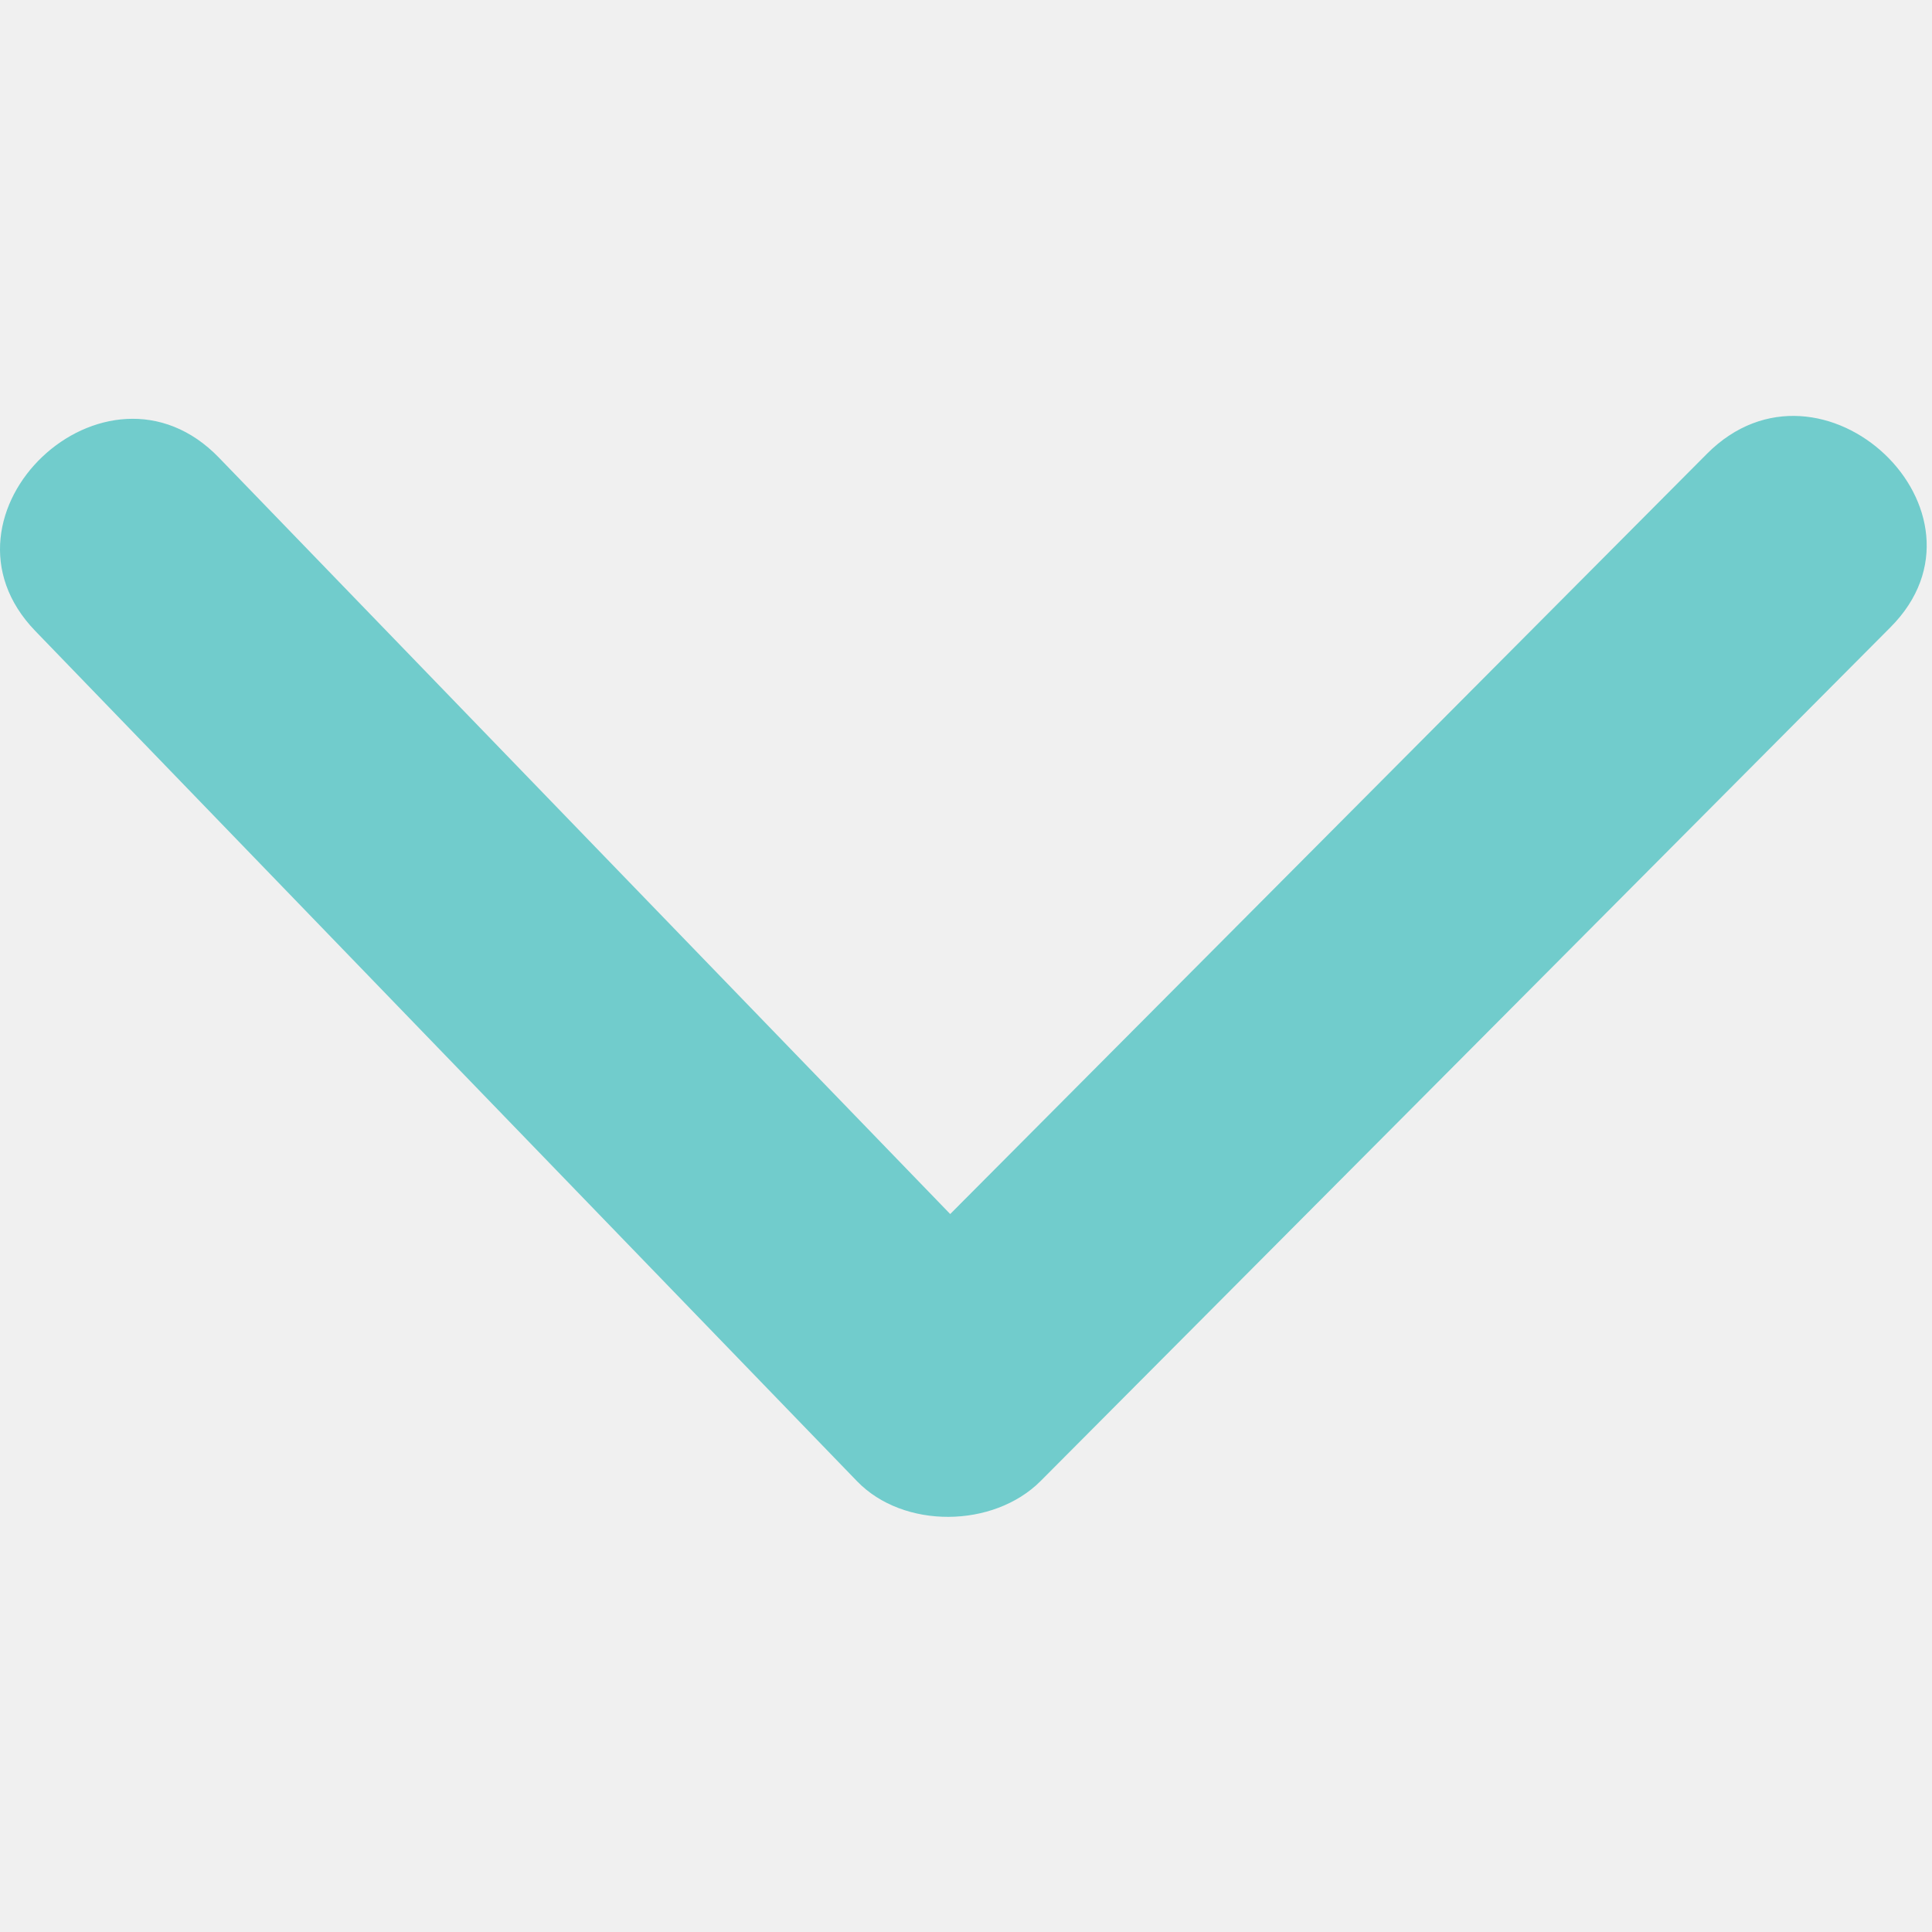
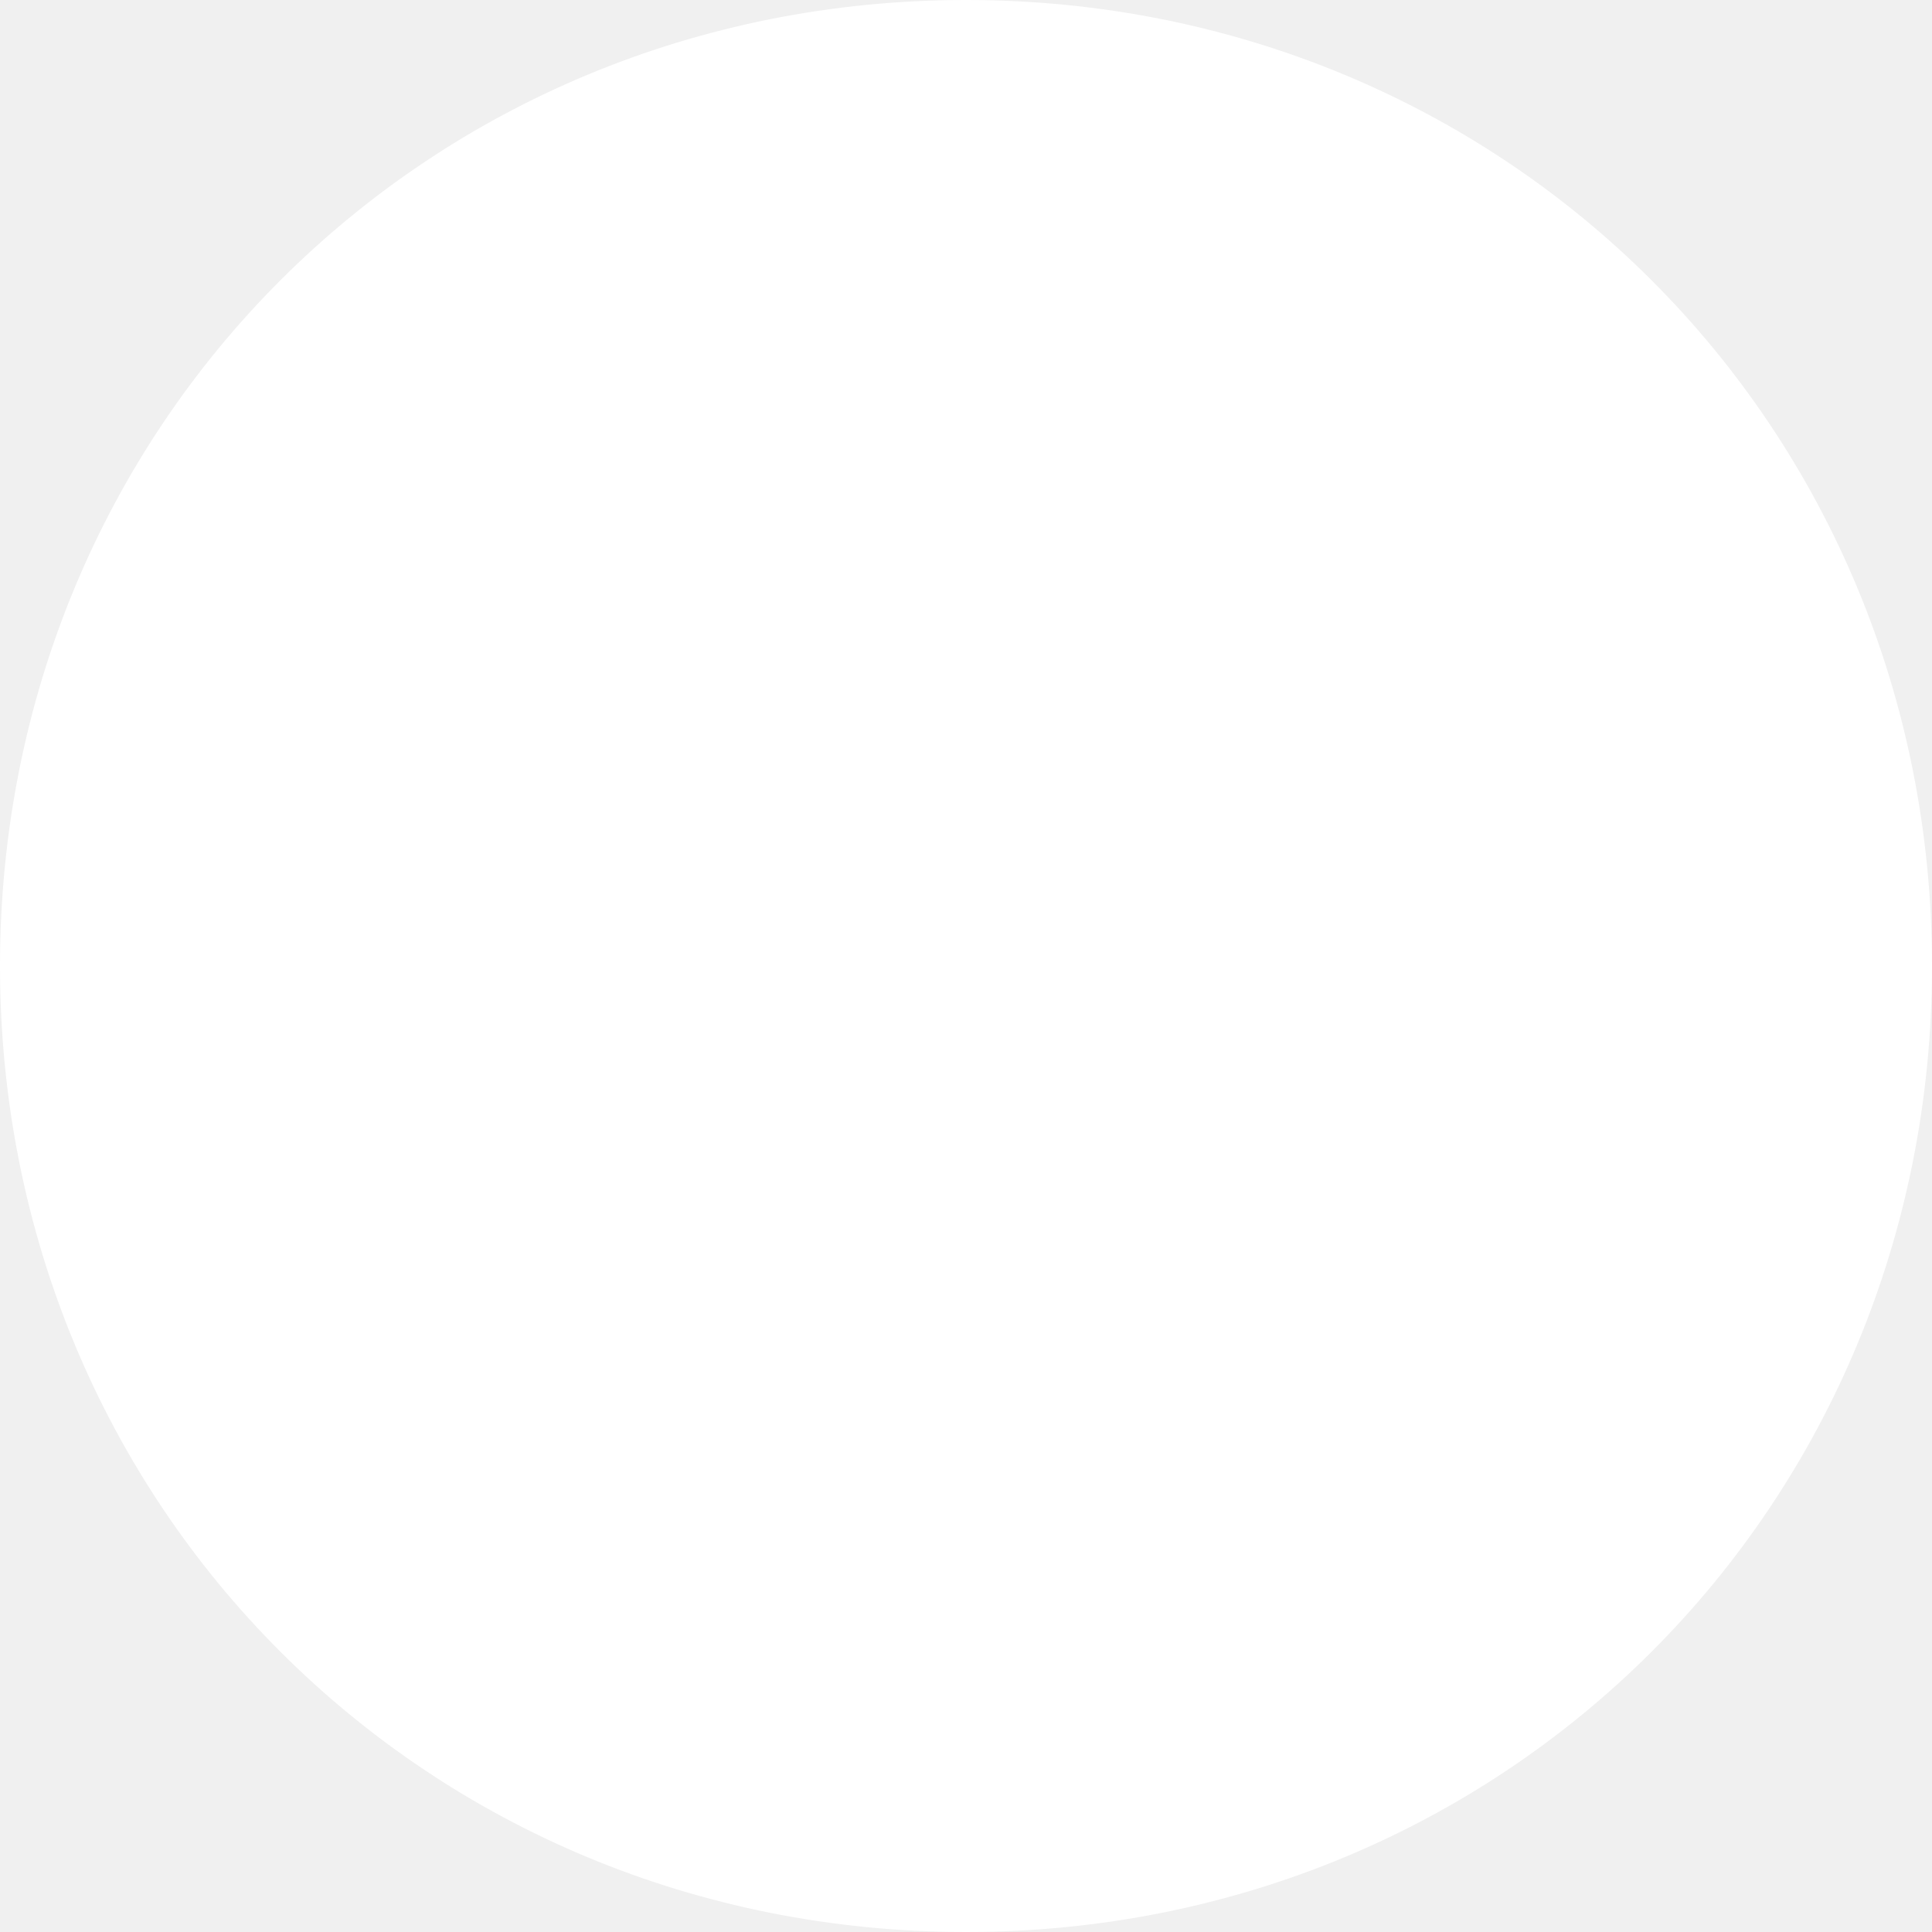
- <svg xmlns="http://www.w3.org/2000/svg" t="1605461902524" class="icon" viewBox="0 0 1024 1024" version="1.1" p-id="2849" width="200" height="200">
-   <path d="M454.188 785.022c-145.192-150.177-290.378-300.353-435.422-450.526-59.842-61.836 37.327-154.021 97.313-91.899 129.23 133.647 258.318 267.296 387.548 400.868 133.646-134.287 267.436-268.574 401.083-402.934 60.84-61.123 158.011 31.060 97.244 91.971-150.105 150.89-300.279 301.703-450.454 452.521-24.933 24.934-72.666 25.575-97.311 0z" p-id="2850" fill="#71cccc" />
+ <svg xmlns="http://www.w3.org/2000/svg" version="1.1" width="28px" height="28px">
+   <g>
+     <path d="M 14 1  C 21.28 1  27 6.72  27 14  C 27 21.28  21.28 27  14 27  C 6.72 27  1 21.28  1 14  C 1 6.72  6.72 1  14 1  Z " fill-rule="nonzero" fill="#ffffff" stroke="none" fill-opacity="0.996" />
+     <path d="M 14 1  C 21.28 1  27 6.72  27 14  C 27 21.28  21.28 27  14 27  C 6.72 27  1 21.28  1 14  C 1 6.72  6.72 1  14 1  Z " stroke-width="2" stroke="#ffffff" fill="none" />
+   </g>
</svg>
